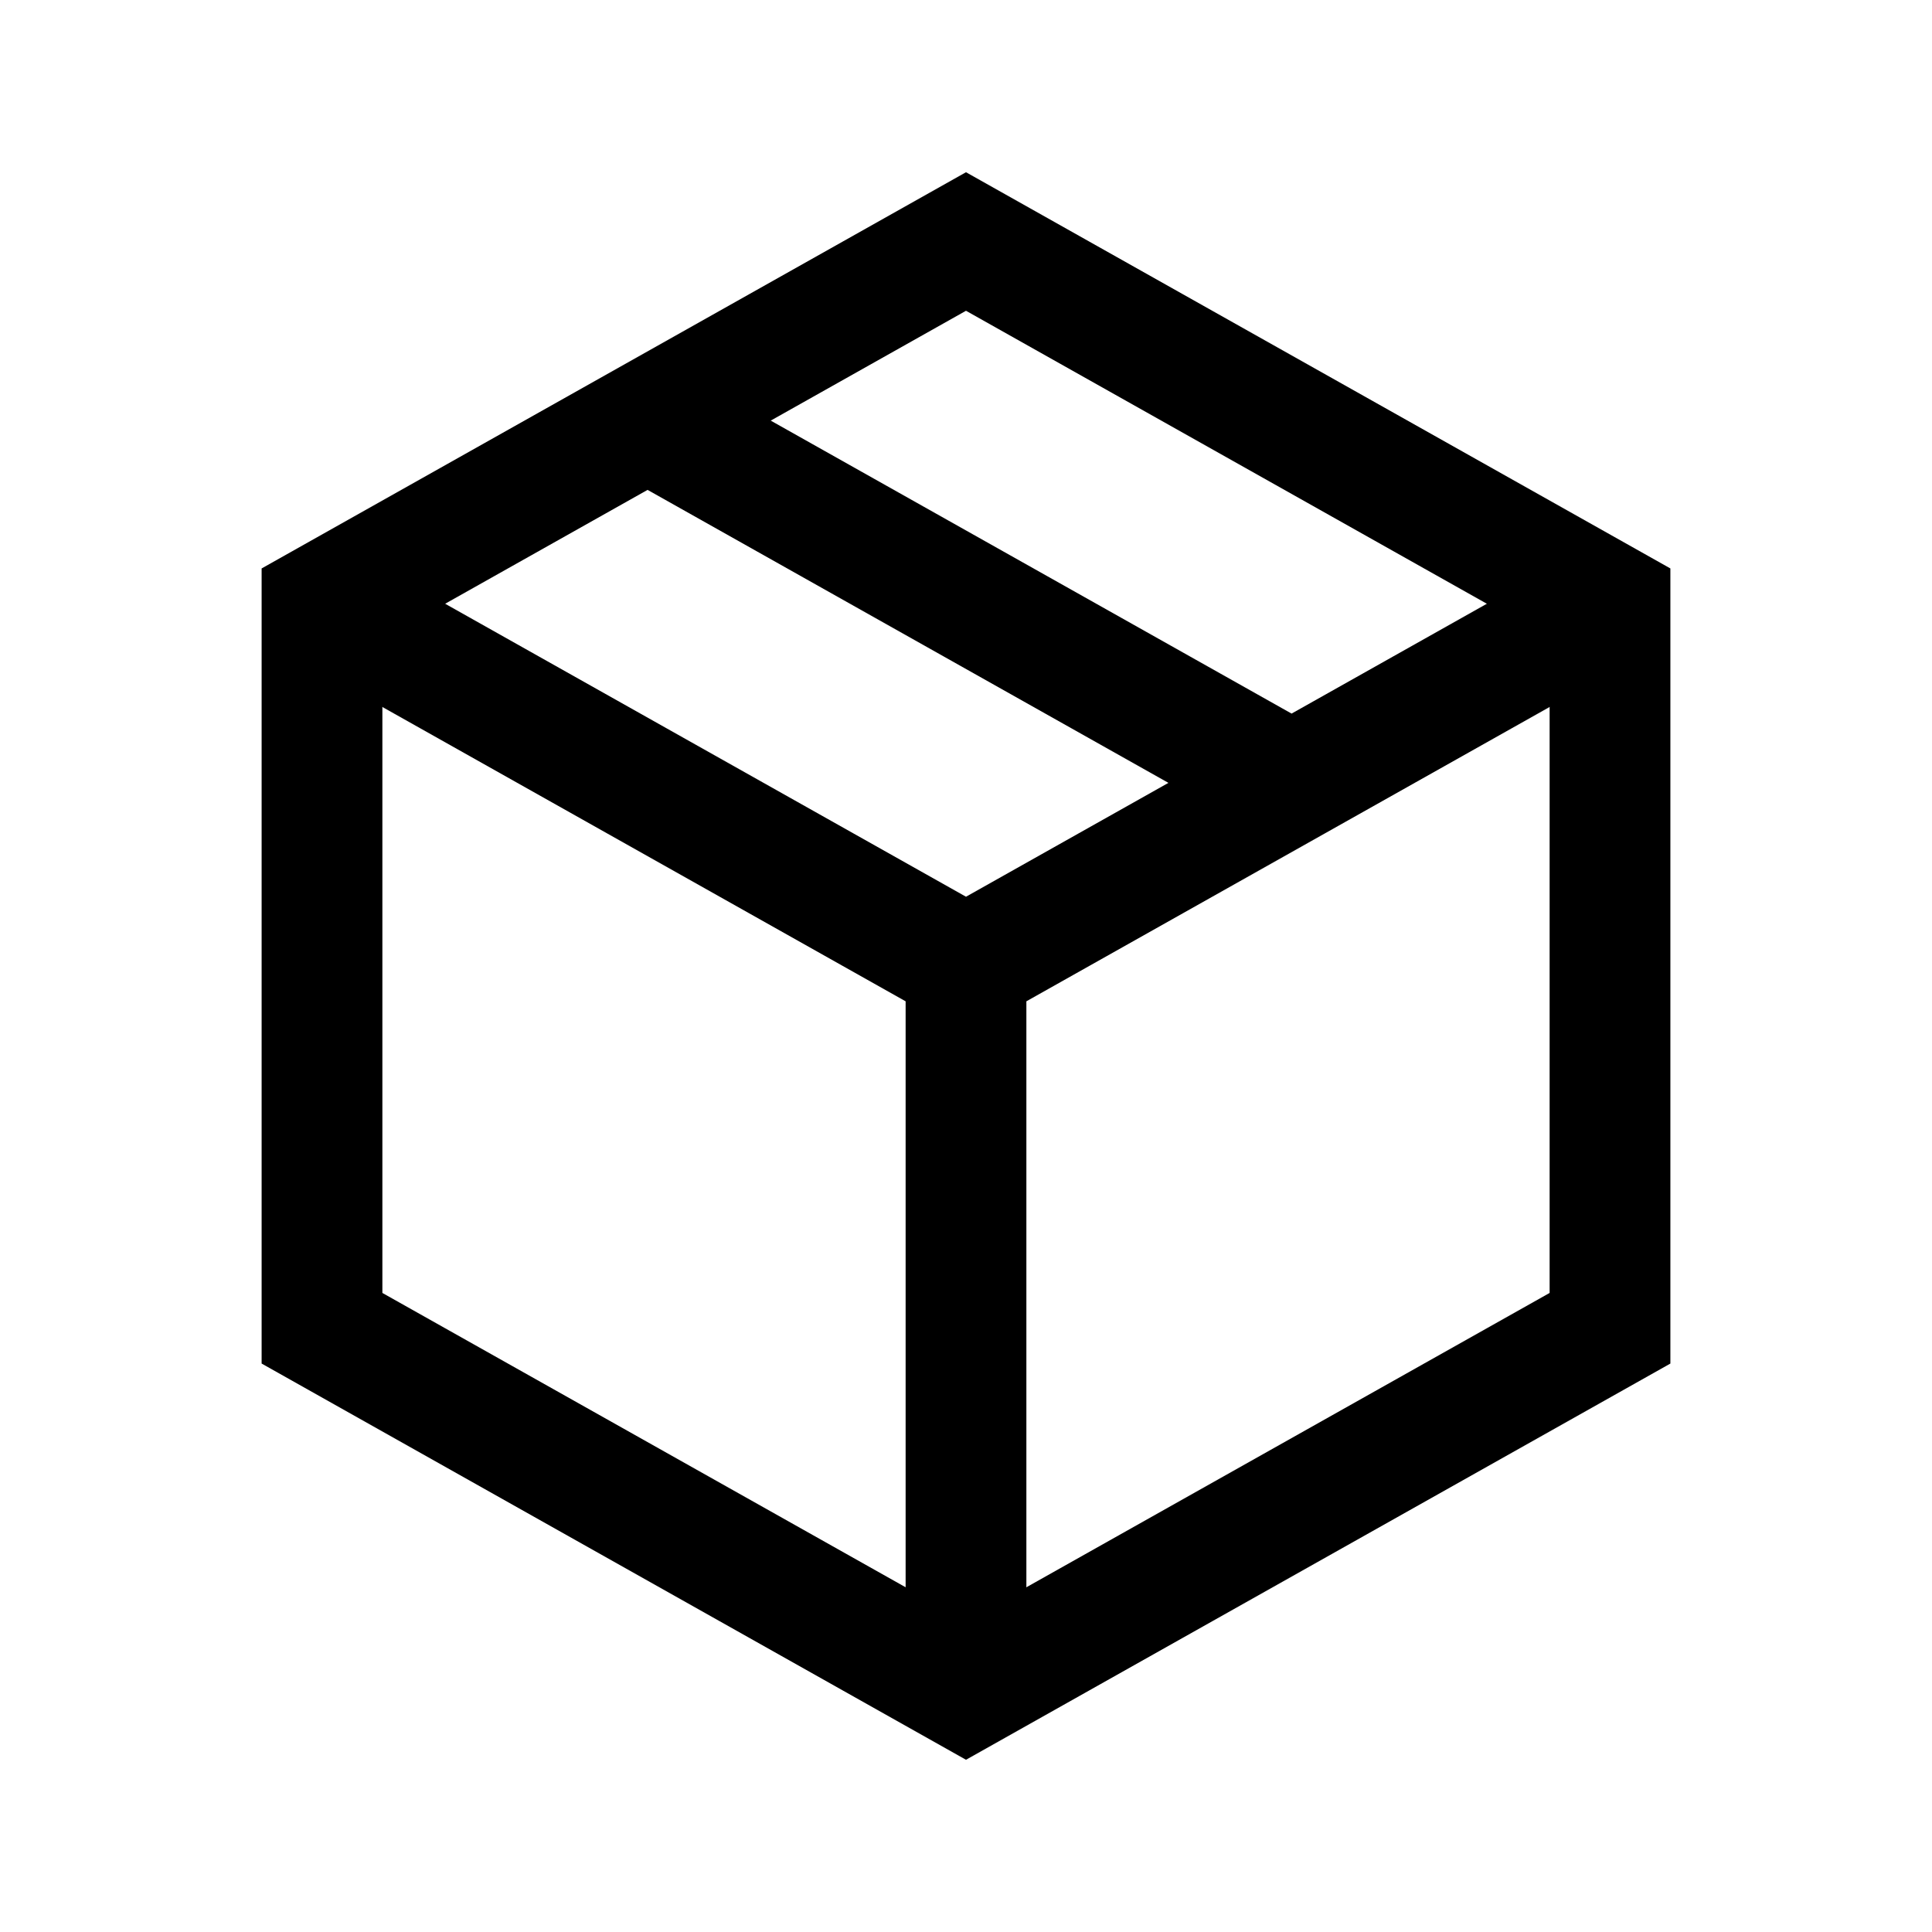
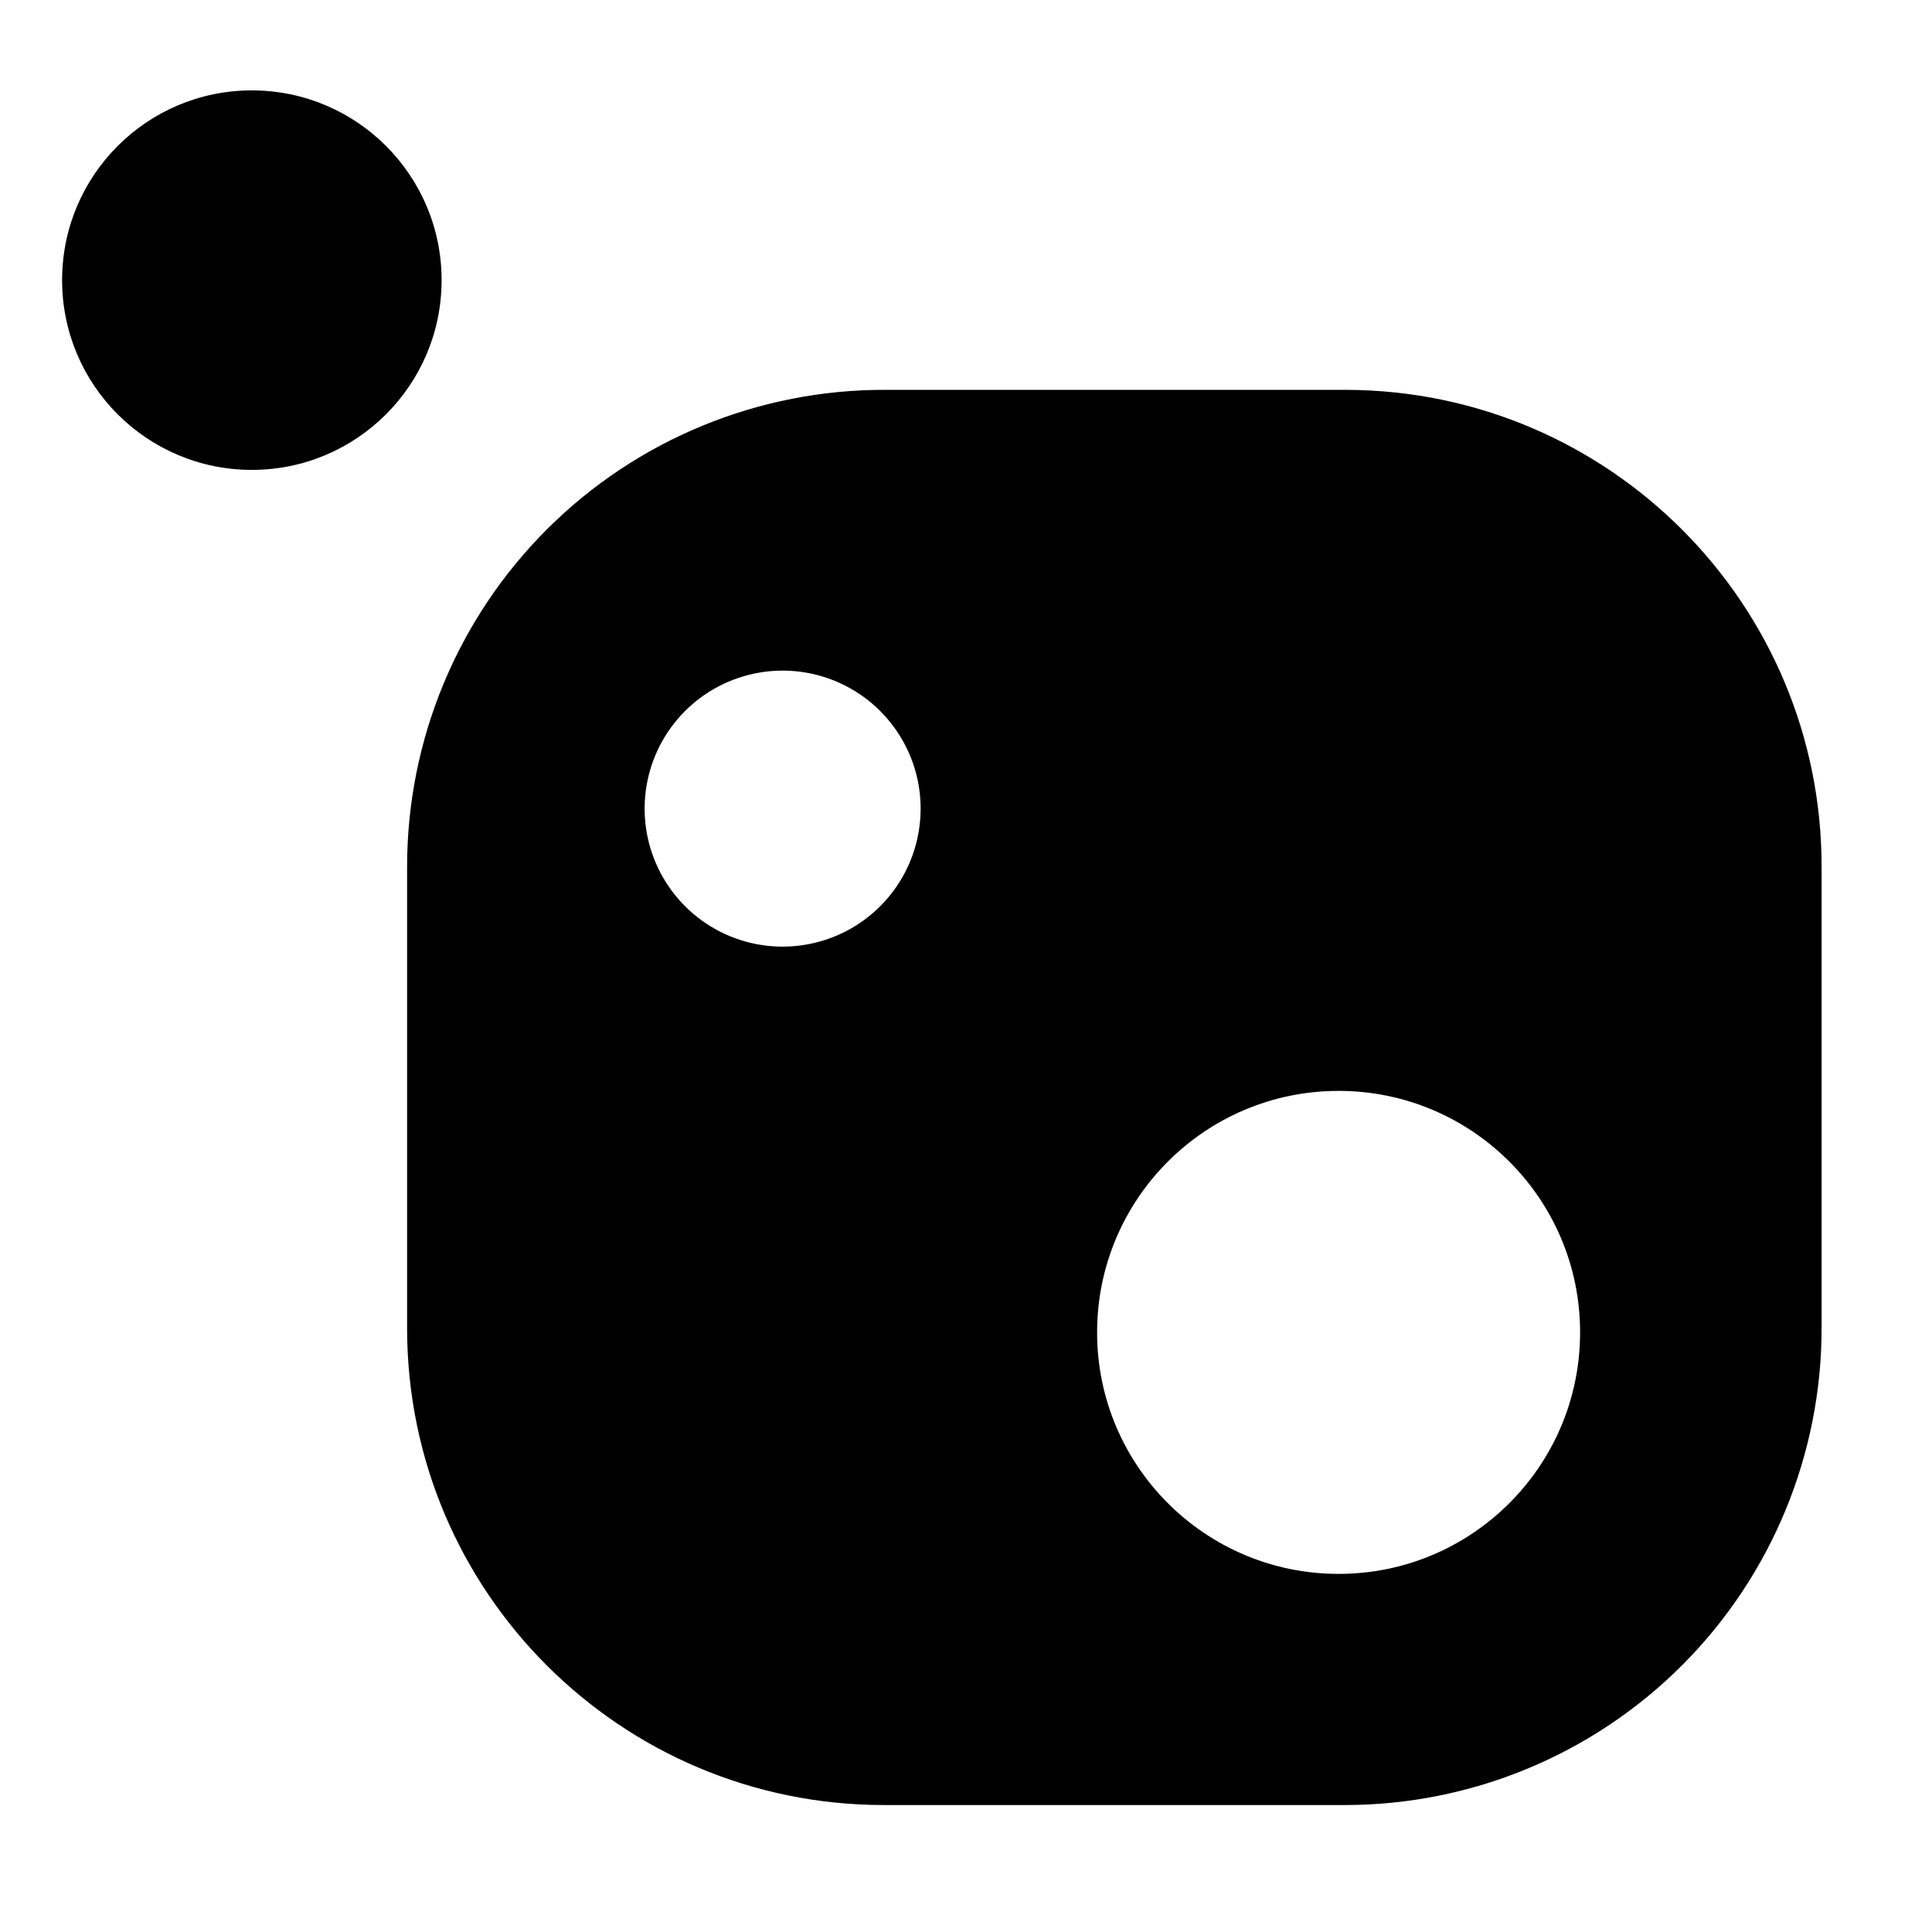
- <svg xmlns="http://www.w3.org/2000/svg" viewBox="0 0 24 24" fill="none" stroke="currentColor" stroke-width="1.5">
-   <path d="m12 3 8 4.5v9L12 21l-8-4.5v-9L12 3Z" />
-   <path d="m4 7.5 8 4.5 8-4.5M12 12v9M8 5.2l8 4.5" />
+ <svg xmlns="http://www.w3.org/2000/svg" viewBox="0 0 28 28" fill="currentColor">
+   <circle cx="3.65" cy="4.06" r="2.75" />
+   <path d="M19.52,5.65H12.84A6.91,6.91,0,0,0,5.9,12.57v6.68a6.91,6.91,0,0,0,6.91,6.91h6.68a6.91,6.91,0,0,0,6.91-6.92V12.57A6.91,6.91,0,0,0,19.52,5.65Zm-6.75,7.47A2,2,0,1,1,13,10.6,2,2,0,0,1,12.77,13.12Zm6.63,9.69a3.5,3.5,0,1,1,3.5-3.5A3.5,3.5,0,0,1,19.4,22.81Z" />
</svg>
